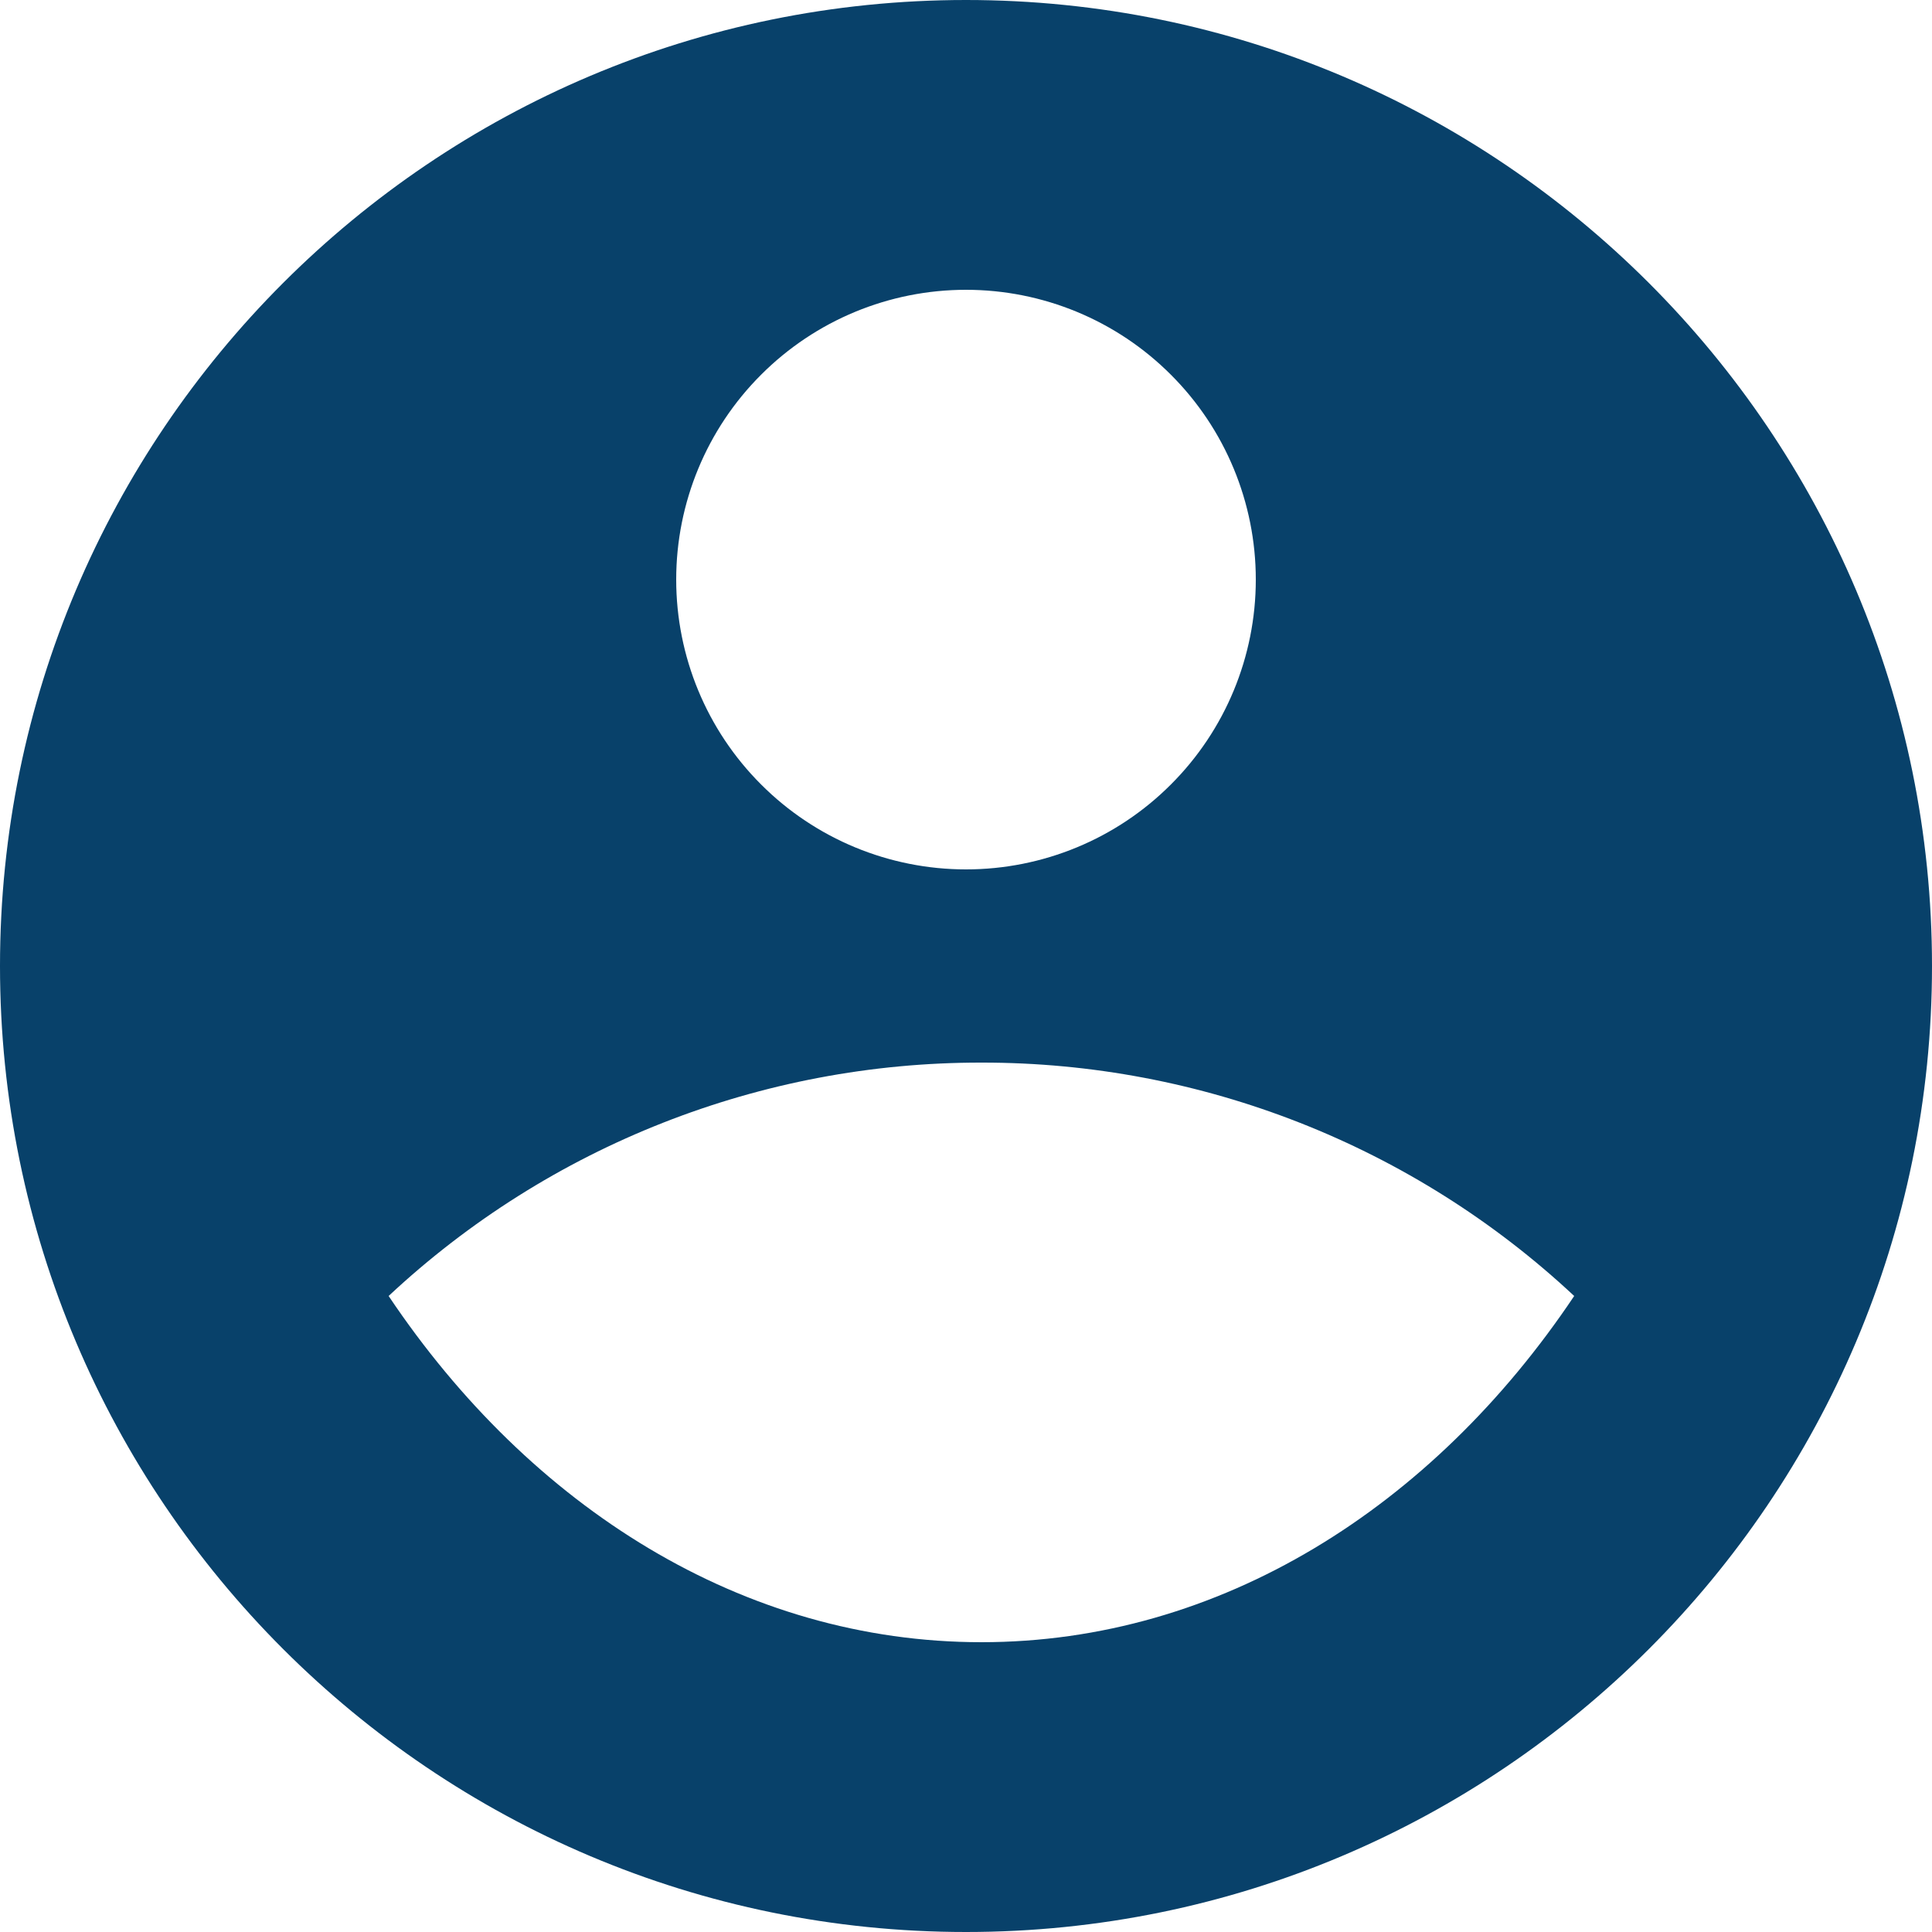
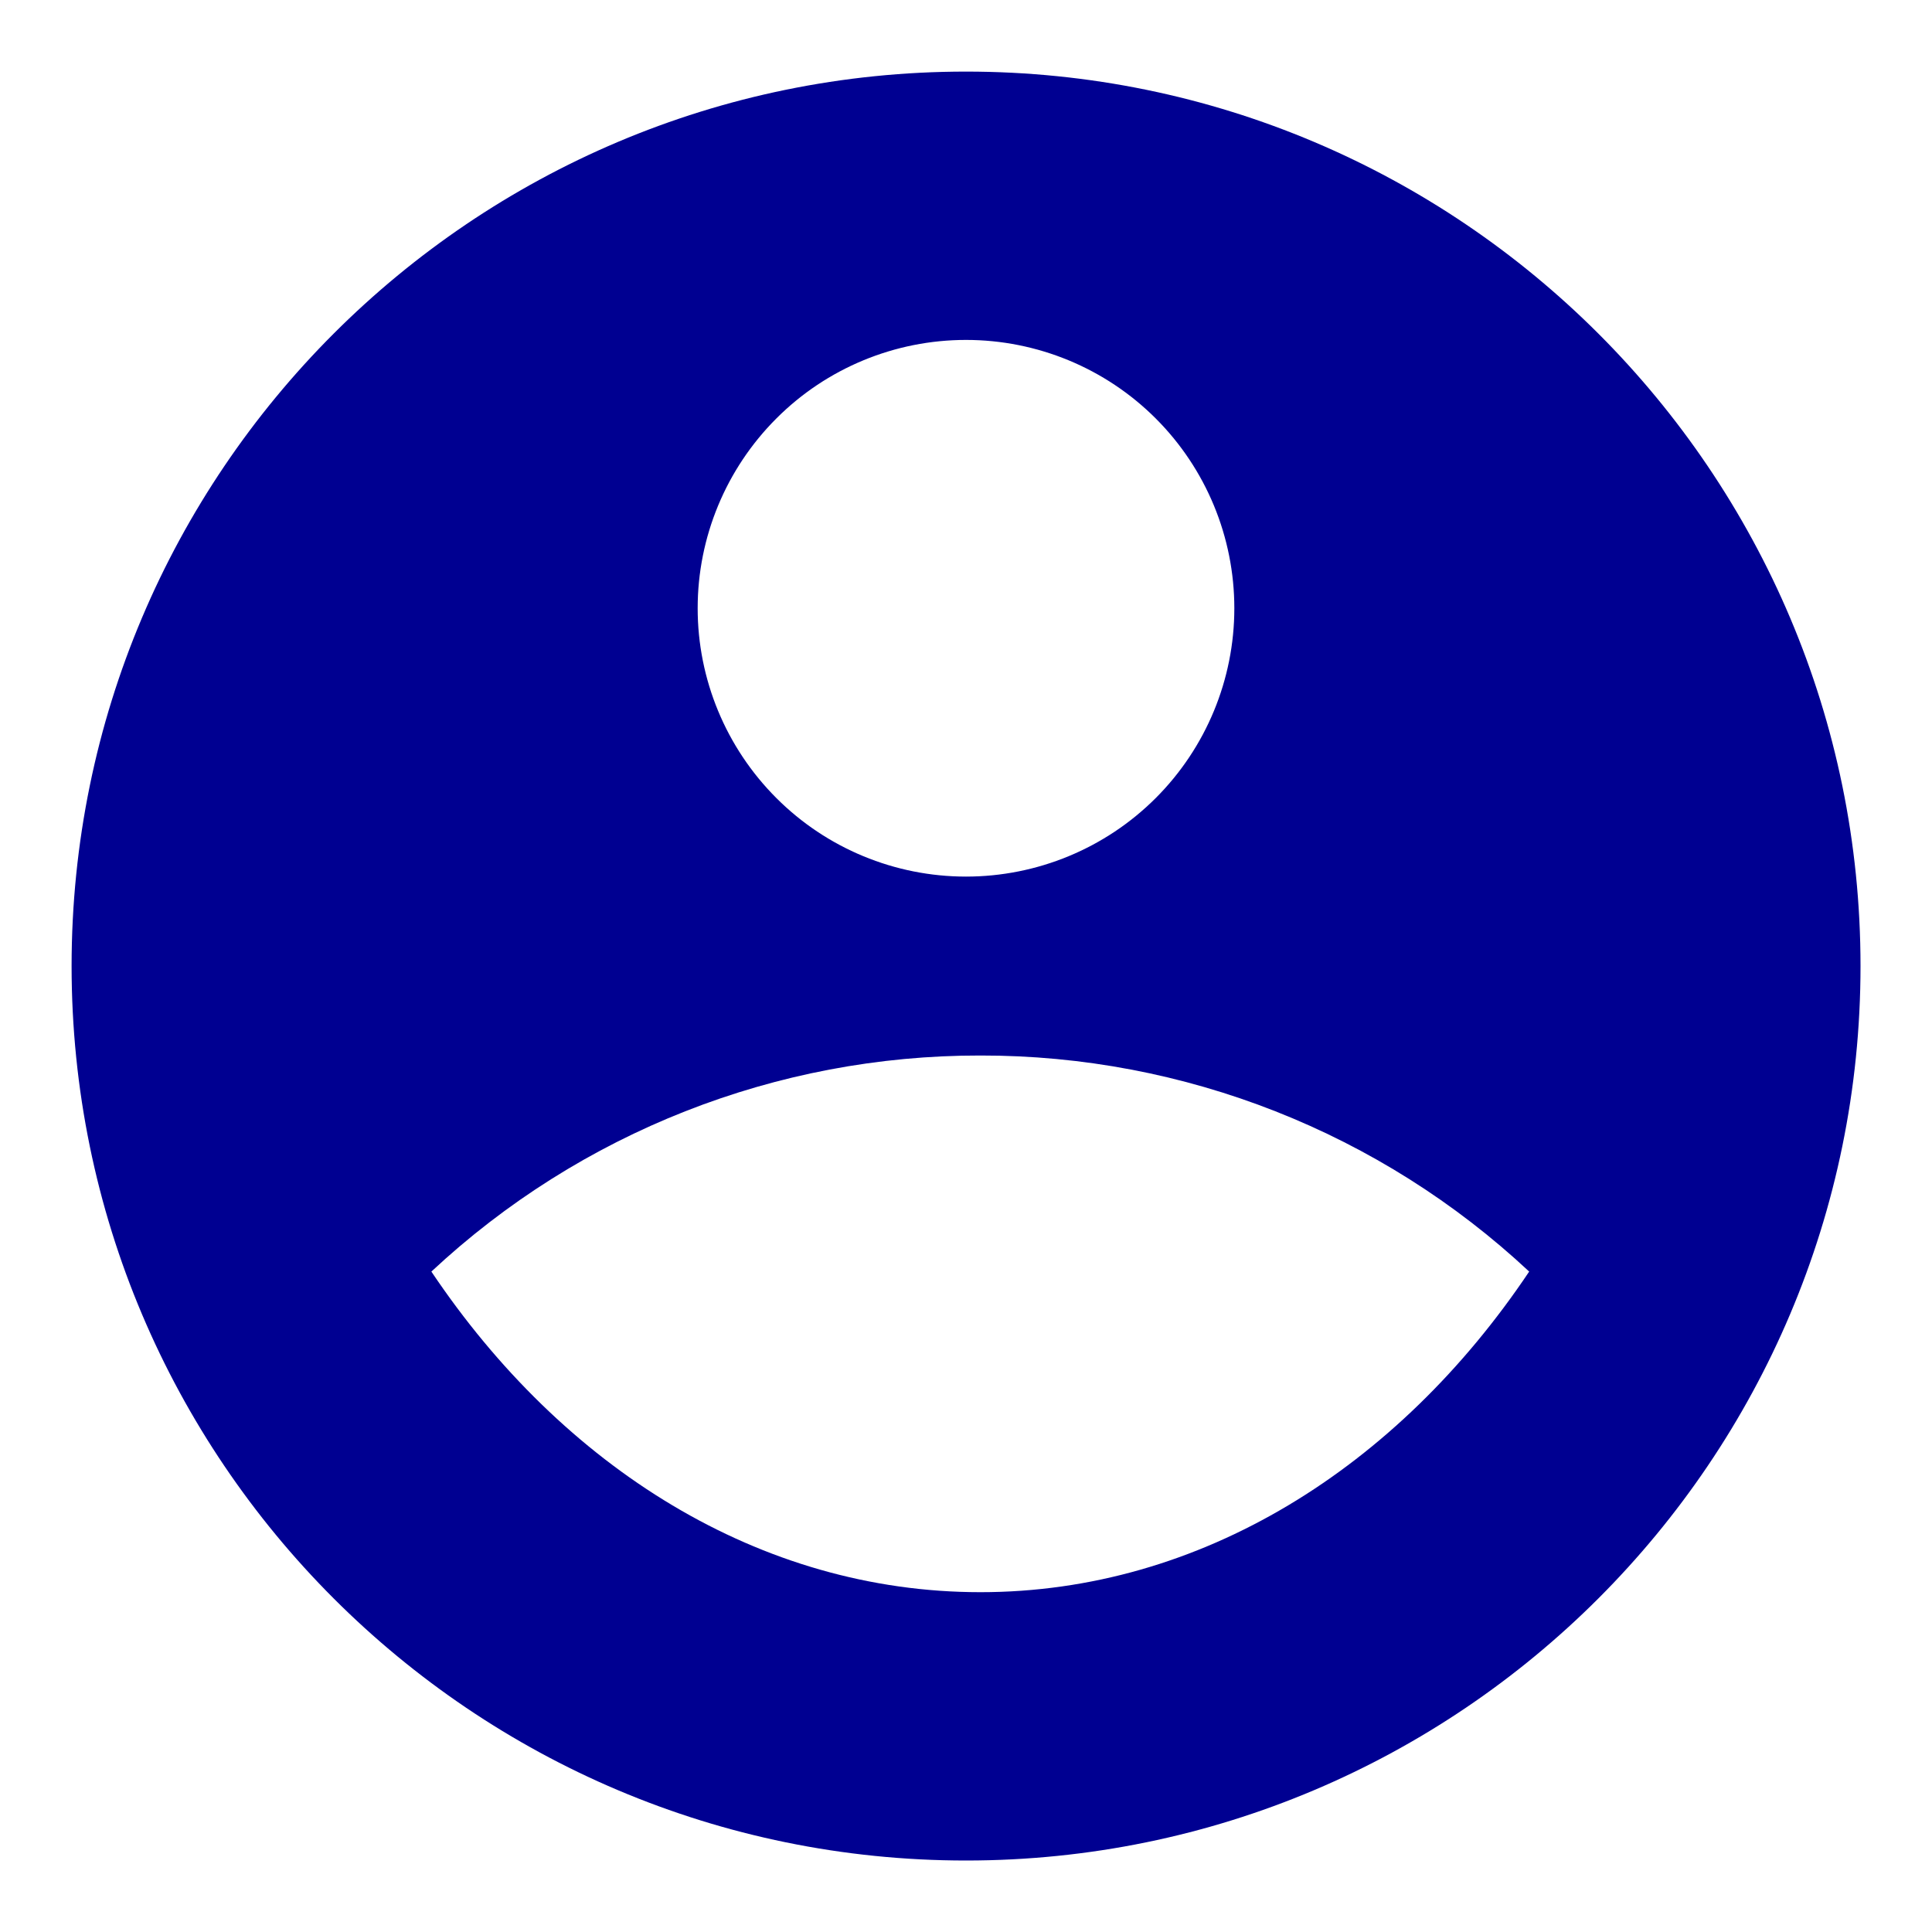
- <svg xmlns="http://www.w3.org/2000/svg" width="20" height="20" viewBox="0 0 20 20" fill="none">
-   <path d="M10 0C15.52 0 20 4.48 20 10C20 15.52 15.52 20 10 20C4.48 20 0 15.52 0 10C0 4.48 4.48 0 10 0ZM4.023 13.416C5.491 15.606 7.695 17 10.16 17C12.624 17 14.829 15.607 16.296 13.416C14.632 11.861 12.438 10.997 10.16 11C7.882 10.997 5.688 11.86 4.023 13.416ZM10 9C10.796 9 11.559 8.684 12.121 8.121C12.684 7.559 13 6.796 13 6C13 5.204 12.684 4.441 12.121 3.879C11.559 3.316 10.796 3 10 3C9.204 3 8.441 3.316 7.879 3.879C7.316 4.441 7 5.204 7 6C7 6.796 7.316 7.559 7.879 8.121C8.441 8.684 9.204 9 10 9Z" fill="#08416A" />
+ <svg xmlns="http://www.w3.org/2000/svg" width="18" height="18" viewBox="0 0 18 18" fill="none">
+   <path d="M9 0.667C13.6 0.667 17.334 4.4 17.334 9C17.334 13.6 13.6 17.334 9 17.334C4.4 17.334 0.667 13.6 0.667 9C0.667 4.4 4.4 0.667 9 0.667ZM4.019 11.847C5.243 13.672 7.079 14.834 9.134 14.834C11.187 14.834 13.024 13.673 14.247 11.847C12.86 10.551 11.032 9.831 9.134 9.834C7.235 9.831 5.407 10.551 4.019 11.847ZM9 8.167C9.663 8.167 10.299 7.904 10.768 7.435C11.237 6.966 11.5 6.33 11.5 5.667C11.5 5.004 11.237 4.368 10.768 3.899C10.299 3.43 9.663 3.167 9 3.167C8.337 3.167 7.701 3.43 7.233 3.899C6.764 4.368 6.5 5.004 6.5 5.667C6.5 6.33 6.764 6.966 7.233 7.435C7.701 7.904 8.337 8.167 9 8.167Z" fill="#000091" />
</svg>
